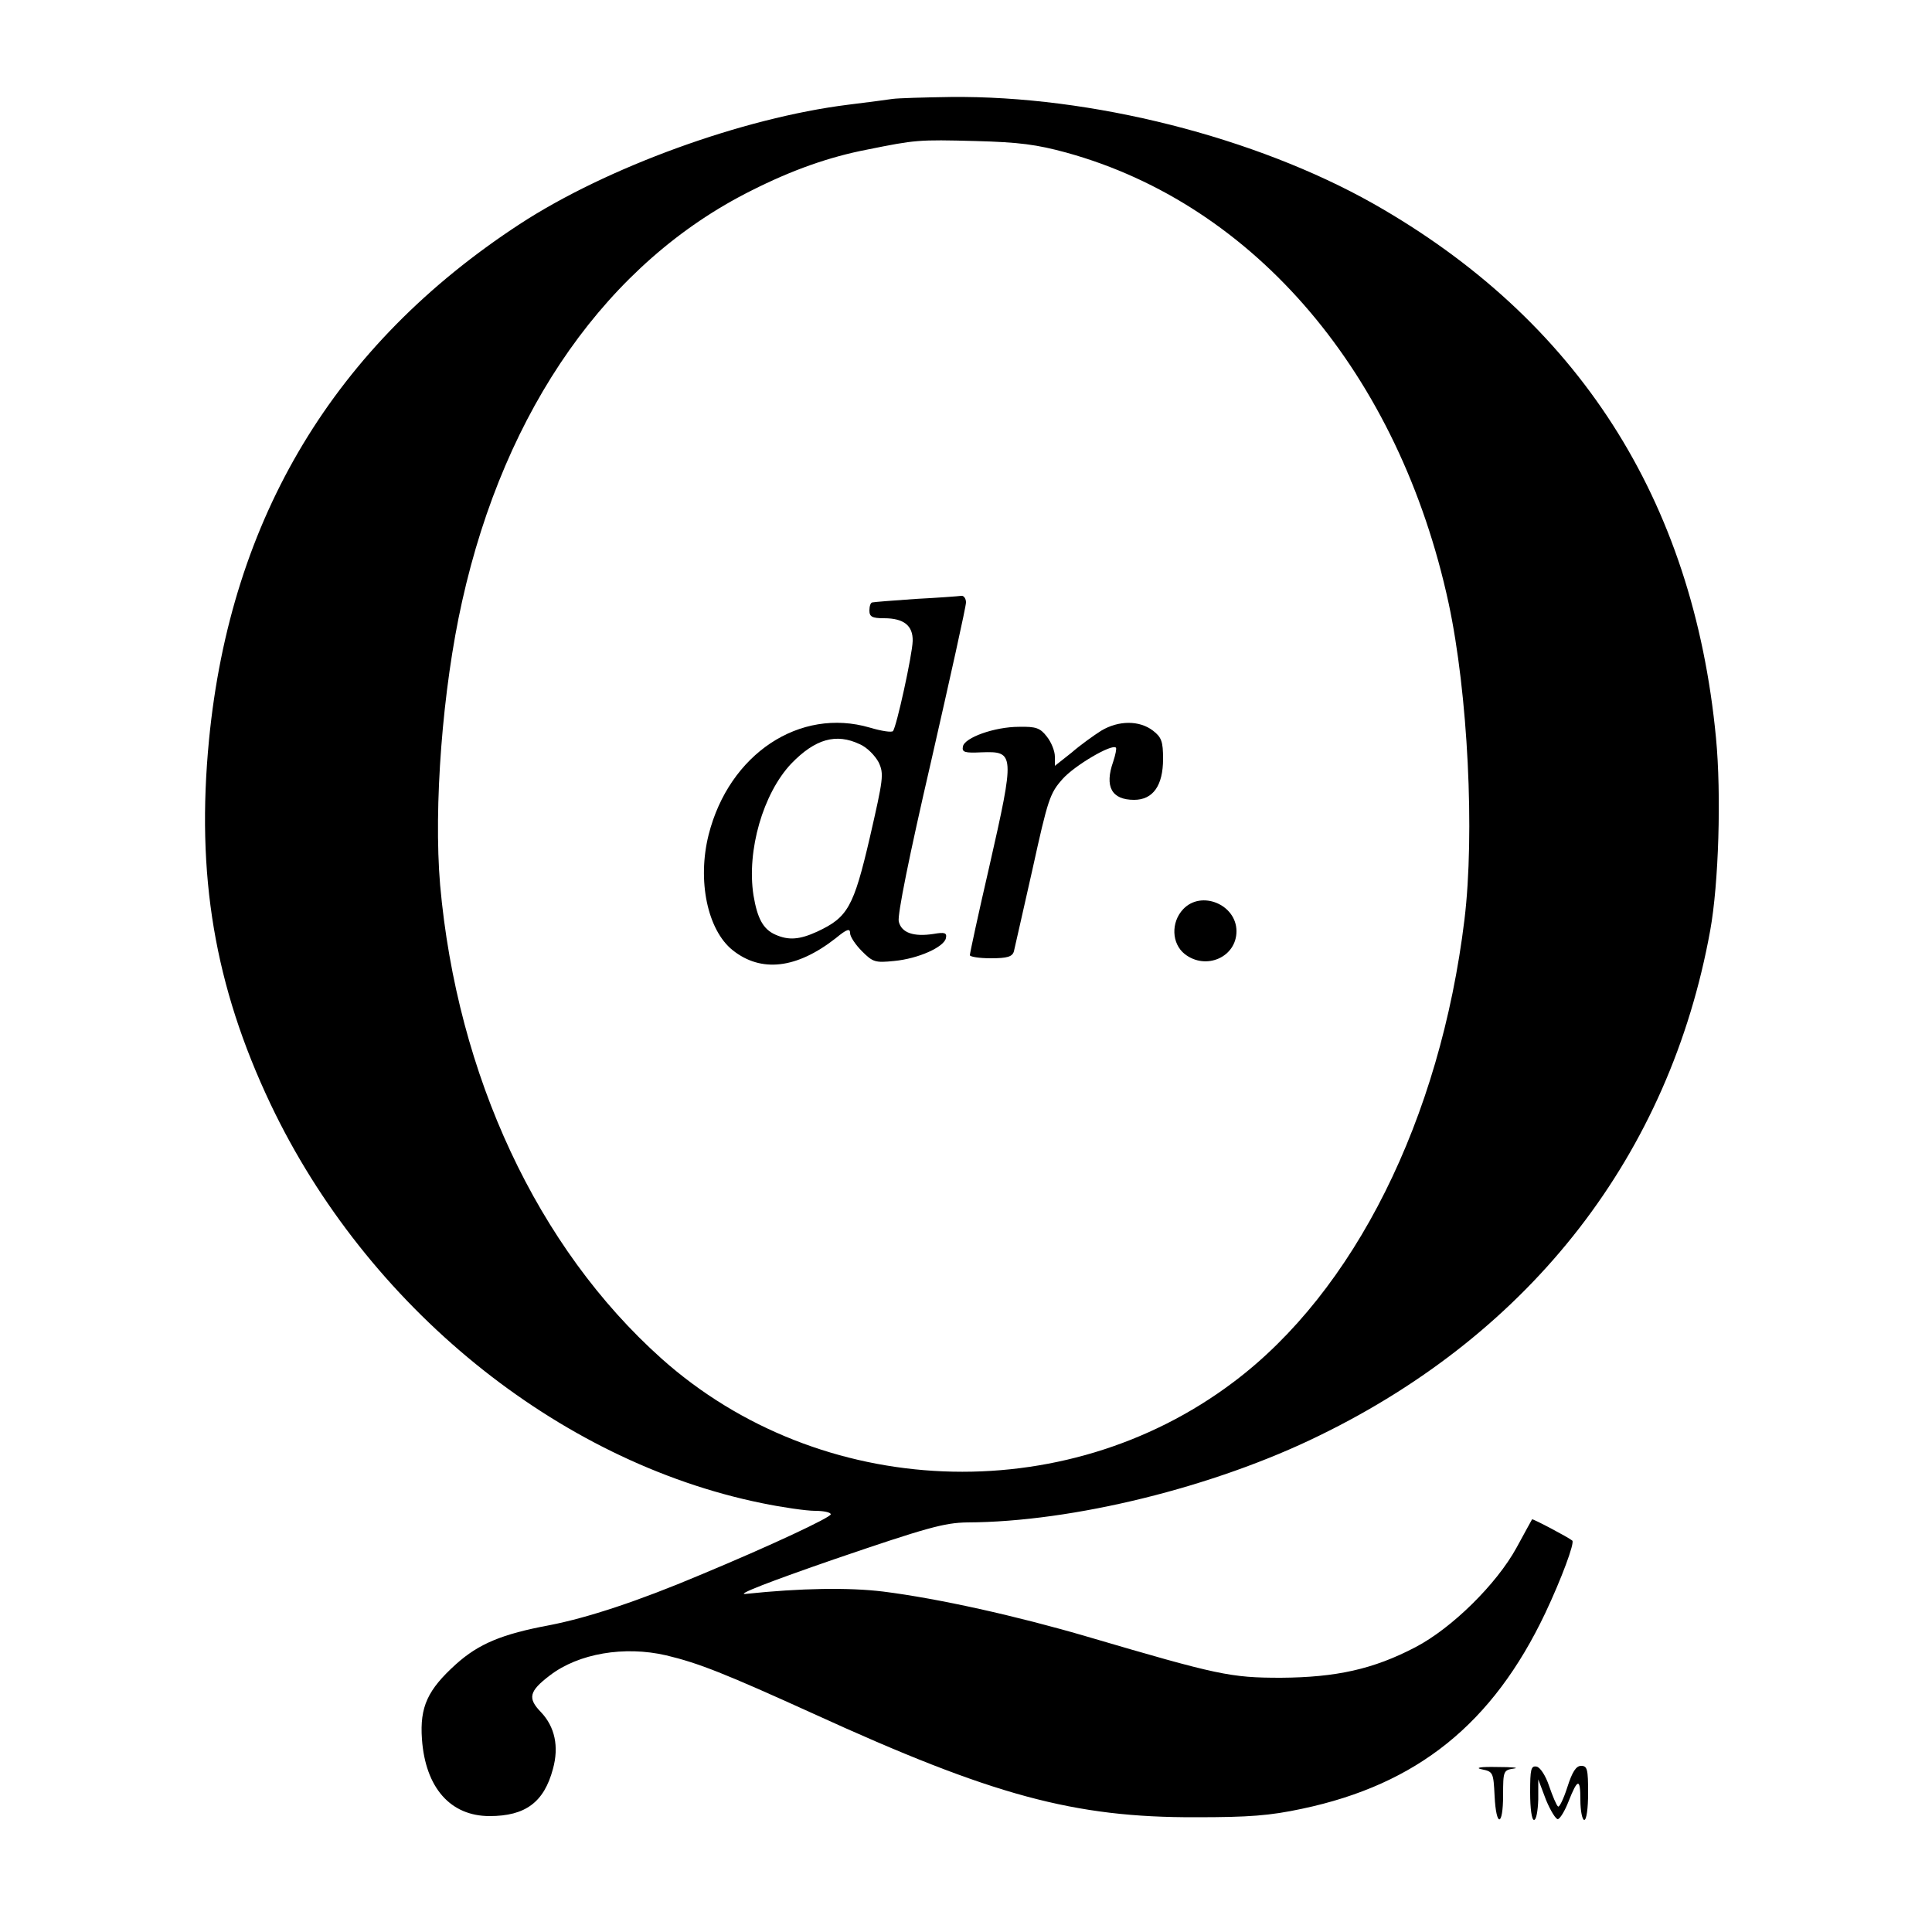
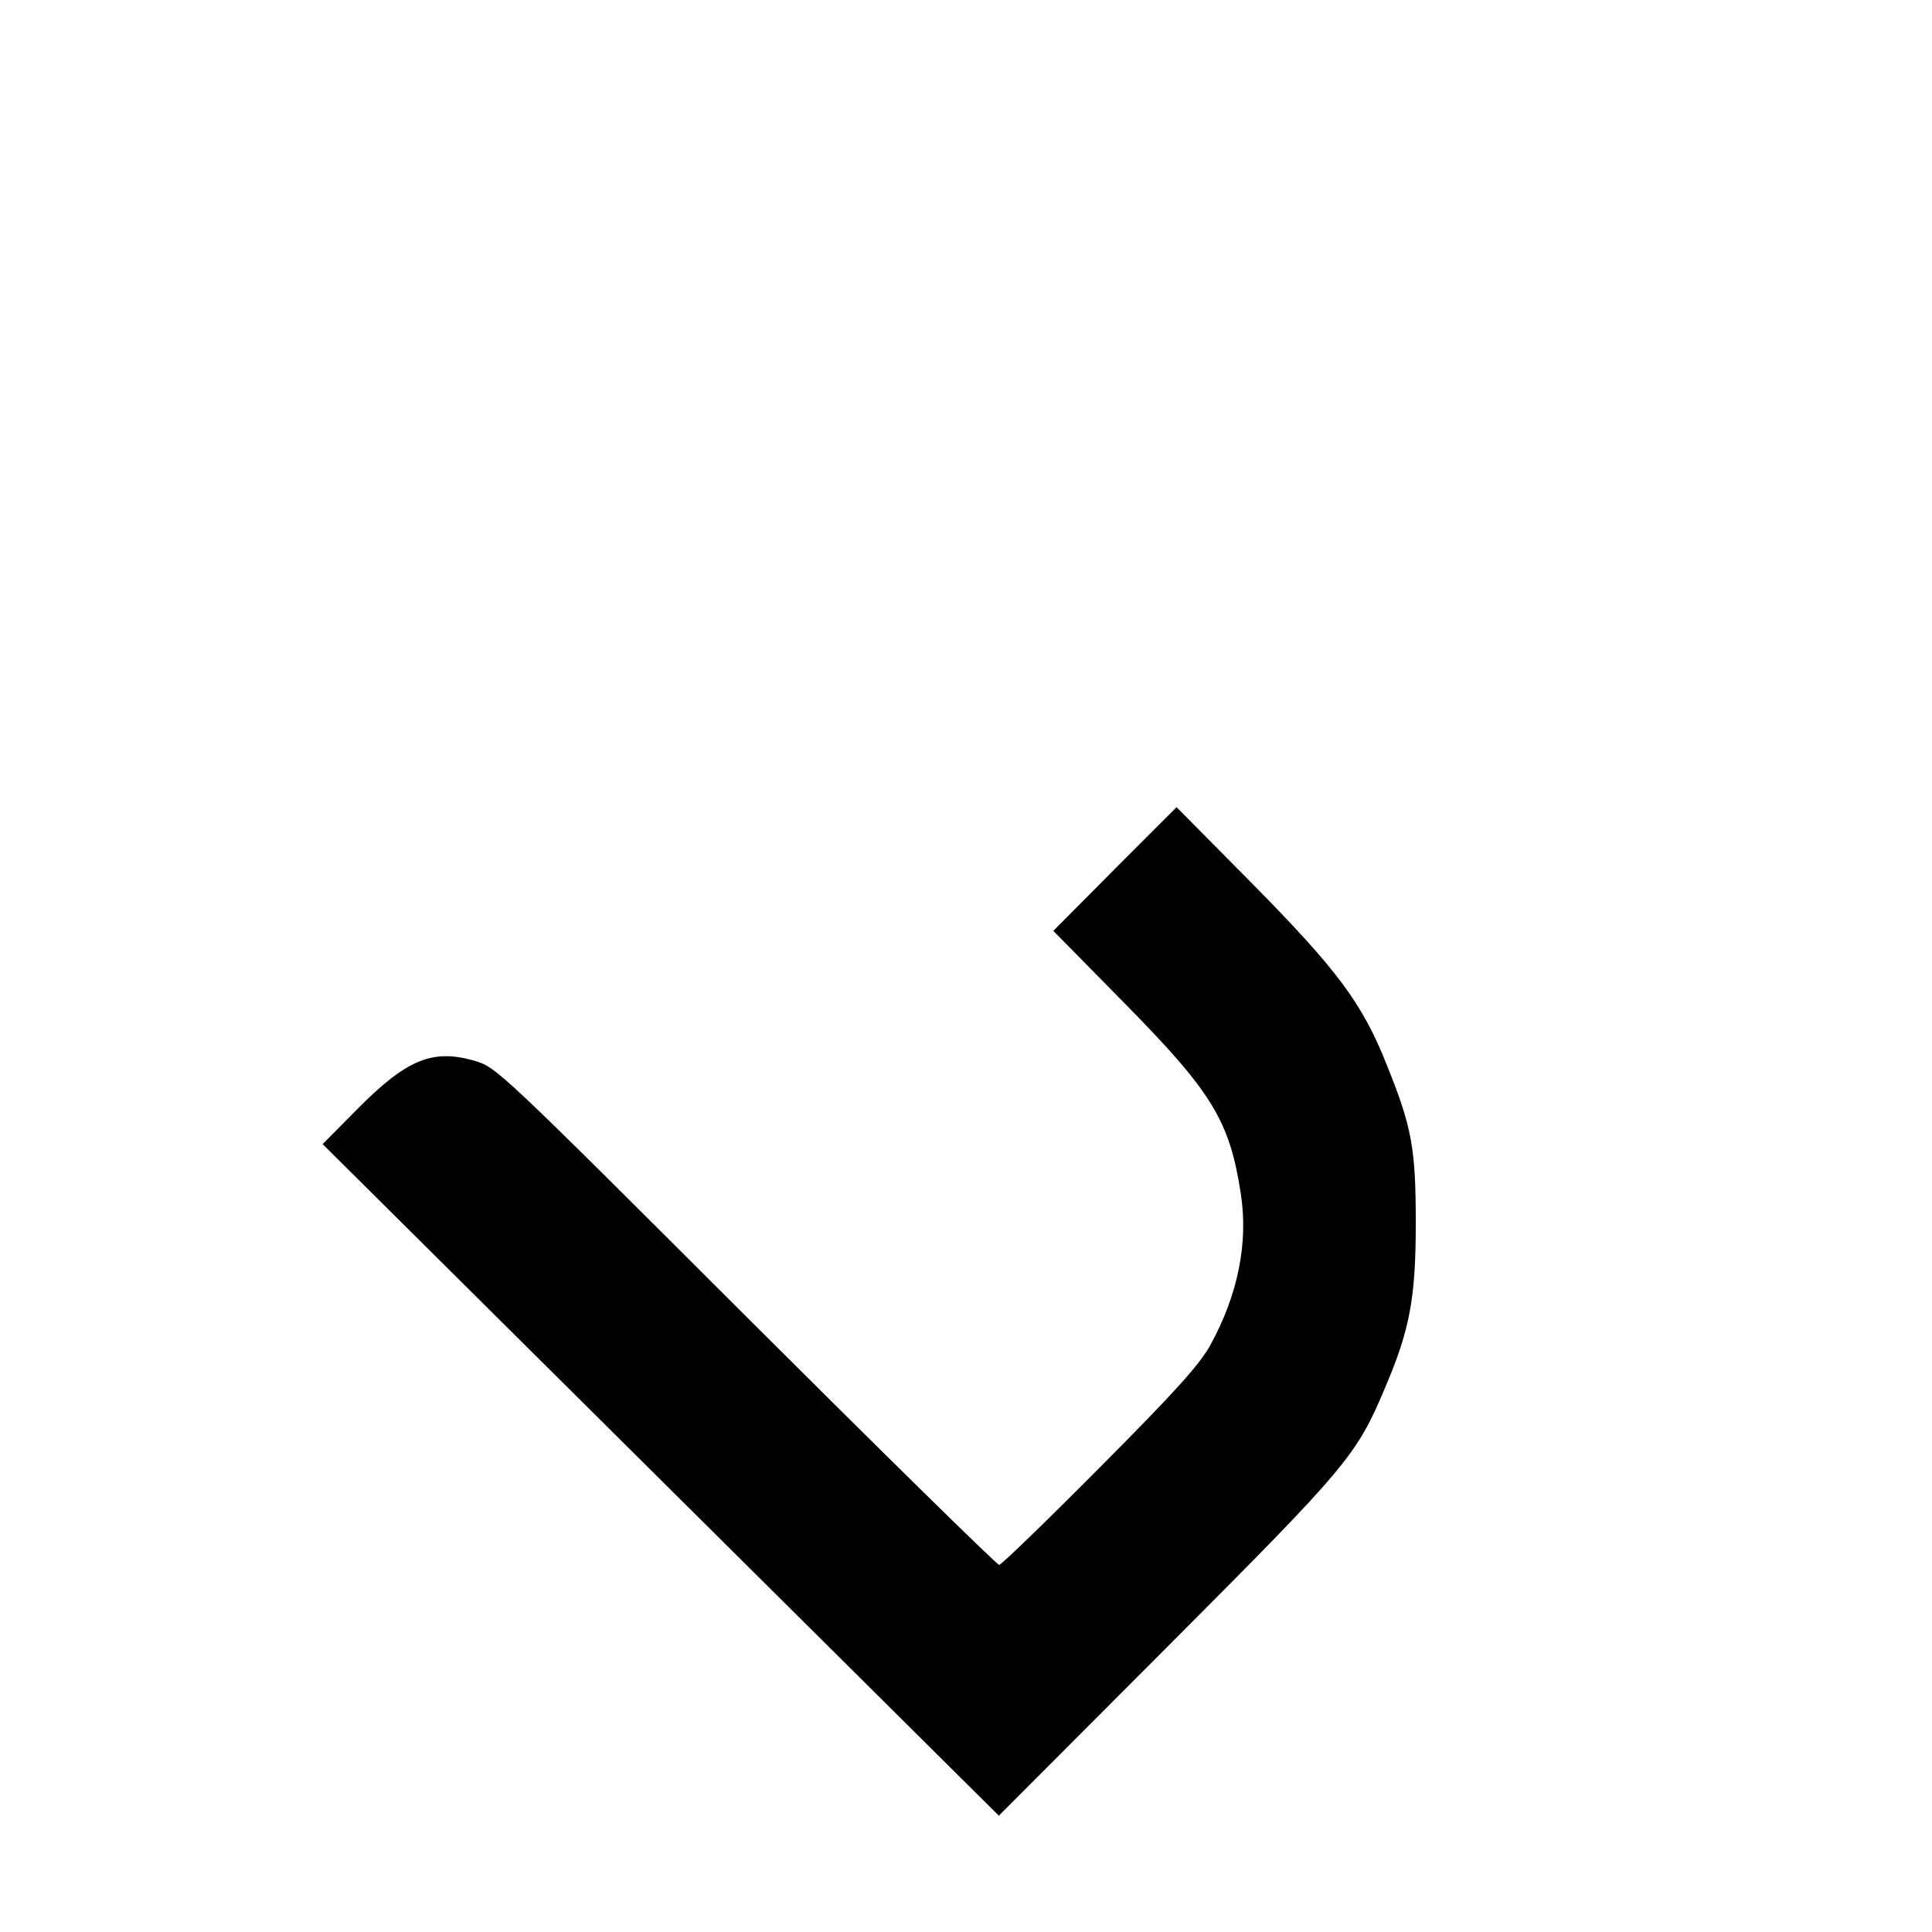
<svg xmlns="http://www.w3.org/2000/svg" version="1.0" width="500pt" height="500pt" viewBox="0 0 500 500" preserveAspectRatio="xMidYMid meet">
  <g transform="translate(0,500) scale(0.1,-0.1)" fill="#000000" stroke="none">
-     <path d="M2310 4744 c-14 -2 -65 -9 -115 -15 -273 -34 -625 -162 -850 -309 -479 -313 -748 -760 -804 -1334 -34 -350 14 -637 159 -943 249 -524 742 -925 1271 -1033 53 -11 116 -20 138 -20 23 0 41 -4 41 -9 0 -8 -153 -80 -338 -157 -161 -68 -292 -111 -390 -130 -123 -23 -183 -48 -242 -101 -73 -66 -94 -110 -88 -194 9 -126 74 -199 175 -199 93 0 141 36 164 122 16 58 5 109 -31 147 -35 36 -31 54 23 95 74 57 193 77 301 52 84 -20 152 -47 381 -151 464 -212 674 -269 990 -268 137 0 191 4 275 22 298 63 493 220 629 506 42 89 77 183 70 188 -11 9 -102 57 -104 55 -1 -2 -19 -34 -40 -73 -52 -95 -168 -209 -262 -258 -109 -57 -205 -78 -348 -79 -131 0 -163 7 -500 106 -184 54 -386 99 -529 117 -89 11 -214 9 -356 -6 -28 -3 62 32 230 90 240 82 284 94 343 95 273 1 639 91 912 225 550 268 906 728 1011 1307 22 121 29 352 15 498 -59 618 -358 1083 -887 1383 -305 172 -730 280 -1094 276 -69 -1 -136 -3 -150 -5z m450 -139 c489 -135 861 -574 989 -1166 50 -233 68 -596 41 -819 -63 -517 -285 -962 -598 -1197 -439 -331 -1070 -305 -1480 61 -321 287 -529 732 -573 1226 -17 201 6 507 57 734 111 499 378 878 749 1063 105 53 201 87 300 106 124 25 131 26 280 22 113 -3 158 -9 235 -30z" />
-     <path d="M2370 3450 c-58 -4 -108 -8 -112 -9 -5 0 -8 -10 -8 -21 0 -16 7 -20 38 -20 51 0 75 -19 74 -59 -1 -36 -42 -223 -51 -233 -3 -4 -30 0 -60 9 -181 53 -364 -68 -417 -277 -30 -119 -3 -247 62 -299 74 -59 166 -48 267 31 29 24 37 26 37 13 0 -9 14 -30 31 -47 28 -28 34 -30 83 -25 63 6 129 36 134 59 3 14 -3 16 -32 11 -52 -8 -83 3 -90 32 -4 16 27 170 84 416 49 215 90 399 90 410 0 10 -6 18 -12 17 -7 -1 -60 -5 -118 -8z m-145 -376 c19 -8 40 -30 49 -47 14 -30 12 -42 -23 -195 -42 -180 -57 -206 -136 -243 -46 -21 -74 -23 -108 -8 -32 14 -47 42 -57 102 -18 116 25 264 98 341 62 64 116 79 177 50z" />
-     <path d="M2850 3109 c-19 -12 -54 -37 -77 -57 l-43 -34 0 24 c0 14 -9 37 -21 52 -17 22 -28 26 -72 25 -63 0 -141 -28 -145 -51 -3 -15 5 -17 48 -15 86 3 87 -2 20 -297 -28 -121 -50 -223 -50 -228 0 -4 24 -8 54 -8 43 0 56 4 60 18 2 9 24 105 48 212 40 182 45 197 78 234 31 35 128 92 138 81 2 -2 -1 -18 -7 -36 -23 -65 -4 -99 54 -99 49 0 75 37 75 106 0 45 -4 56 -26 73 -35 27 -89 27 -134 0z" />
-     <path d="M3062 2647 c-32 -34 -30 -89 4 -116 55 -43 134 -8 134 59 0 69 -91 107 -138 57z" />
-     <path d="M3835 421 c29 -6 30 -8 33 -69 4 -82 22 -80 22 2 0 63 1 65 28 69 15 2 -4 4 -43 4 -44 1 -59 -2 -40 -6z" />
-     <path d="M3960 361 c0 -41 4 -71 10 -71 6 0 10 24 11 53 l0 52 20 -53 c12 -29 26 -51 31 -50 6 2 18 22 27 45 24 61 31 62 31 5 0 -29 5 -52 10 -52 6 0 10 30 10 70 0 61 -2 70 -18 70 -13 0 -23 -15 -36 -56 -10 -31 -21 -53 -24 -49 -4 3 -14 27 -23 53 -9 27 -23 48 -32 50 -15 3 -17 -7 -17 -67z" />
+     <path d="M2885 2751 l-159 -160 180 -183 c231 -234 276 -308 305 -496 20 -128 -7 -262 -78 -392 -28 -51 -90 -120 -287 -318 -137 -138 -255 -252 -260 -252 -6 0 -301 290 -656 644 -641 640 -645 644 -703 661 -108 31 -175 3 -302 -125 l-90 -91 875 -869 875 -869 436 437 c469 470 490 495 565 674 63 148 78 231 78 423 0 193 -10 248 -75 409 -63 159 -128 246 -348 469 l-196 198 -160 -160z" />
  </g>
</svg>
